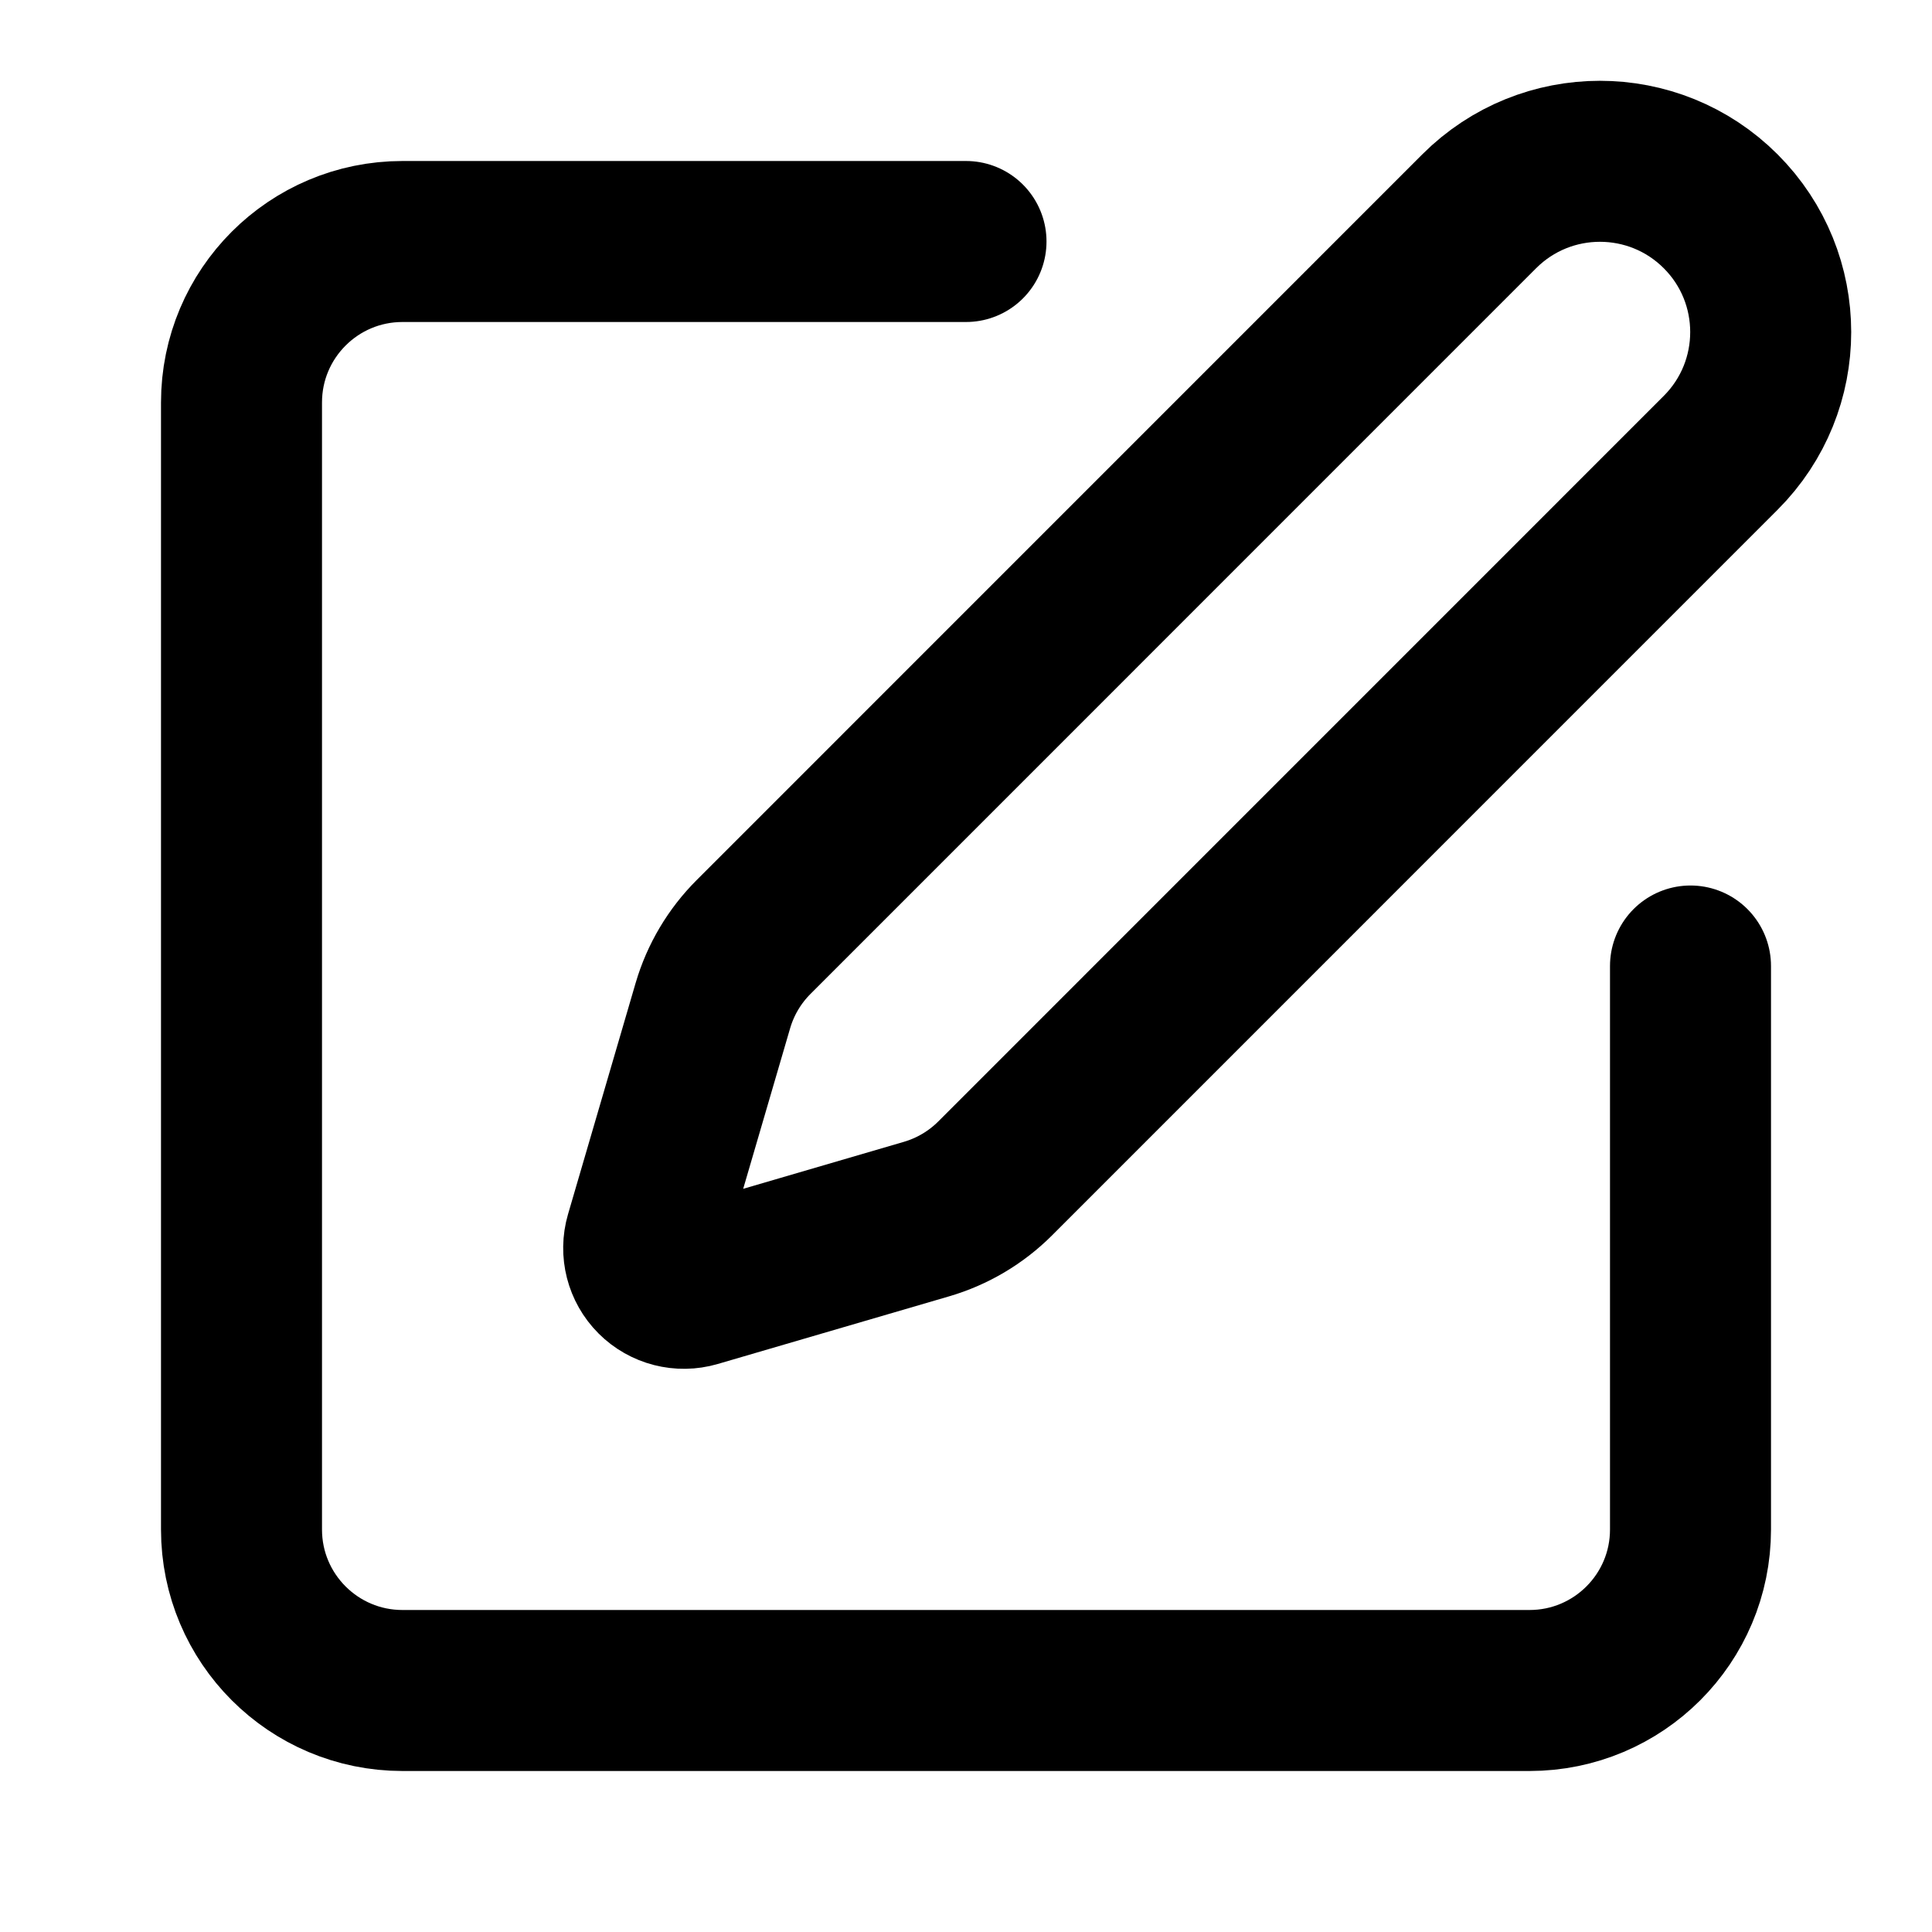
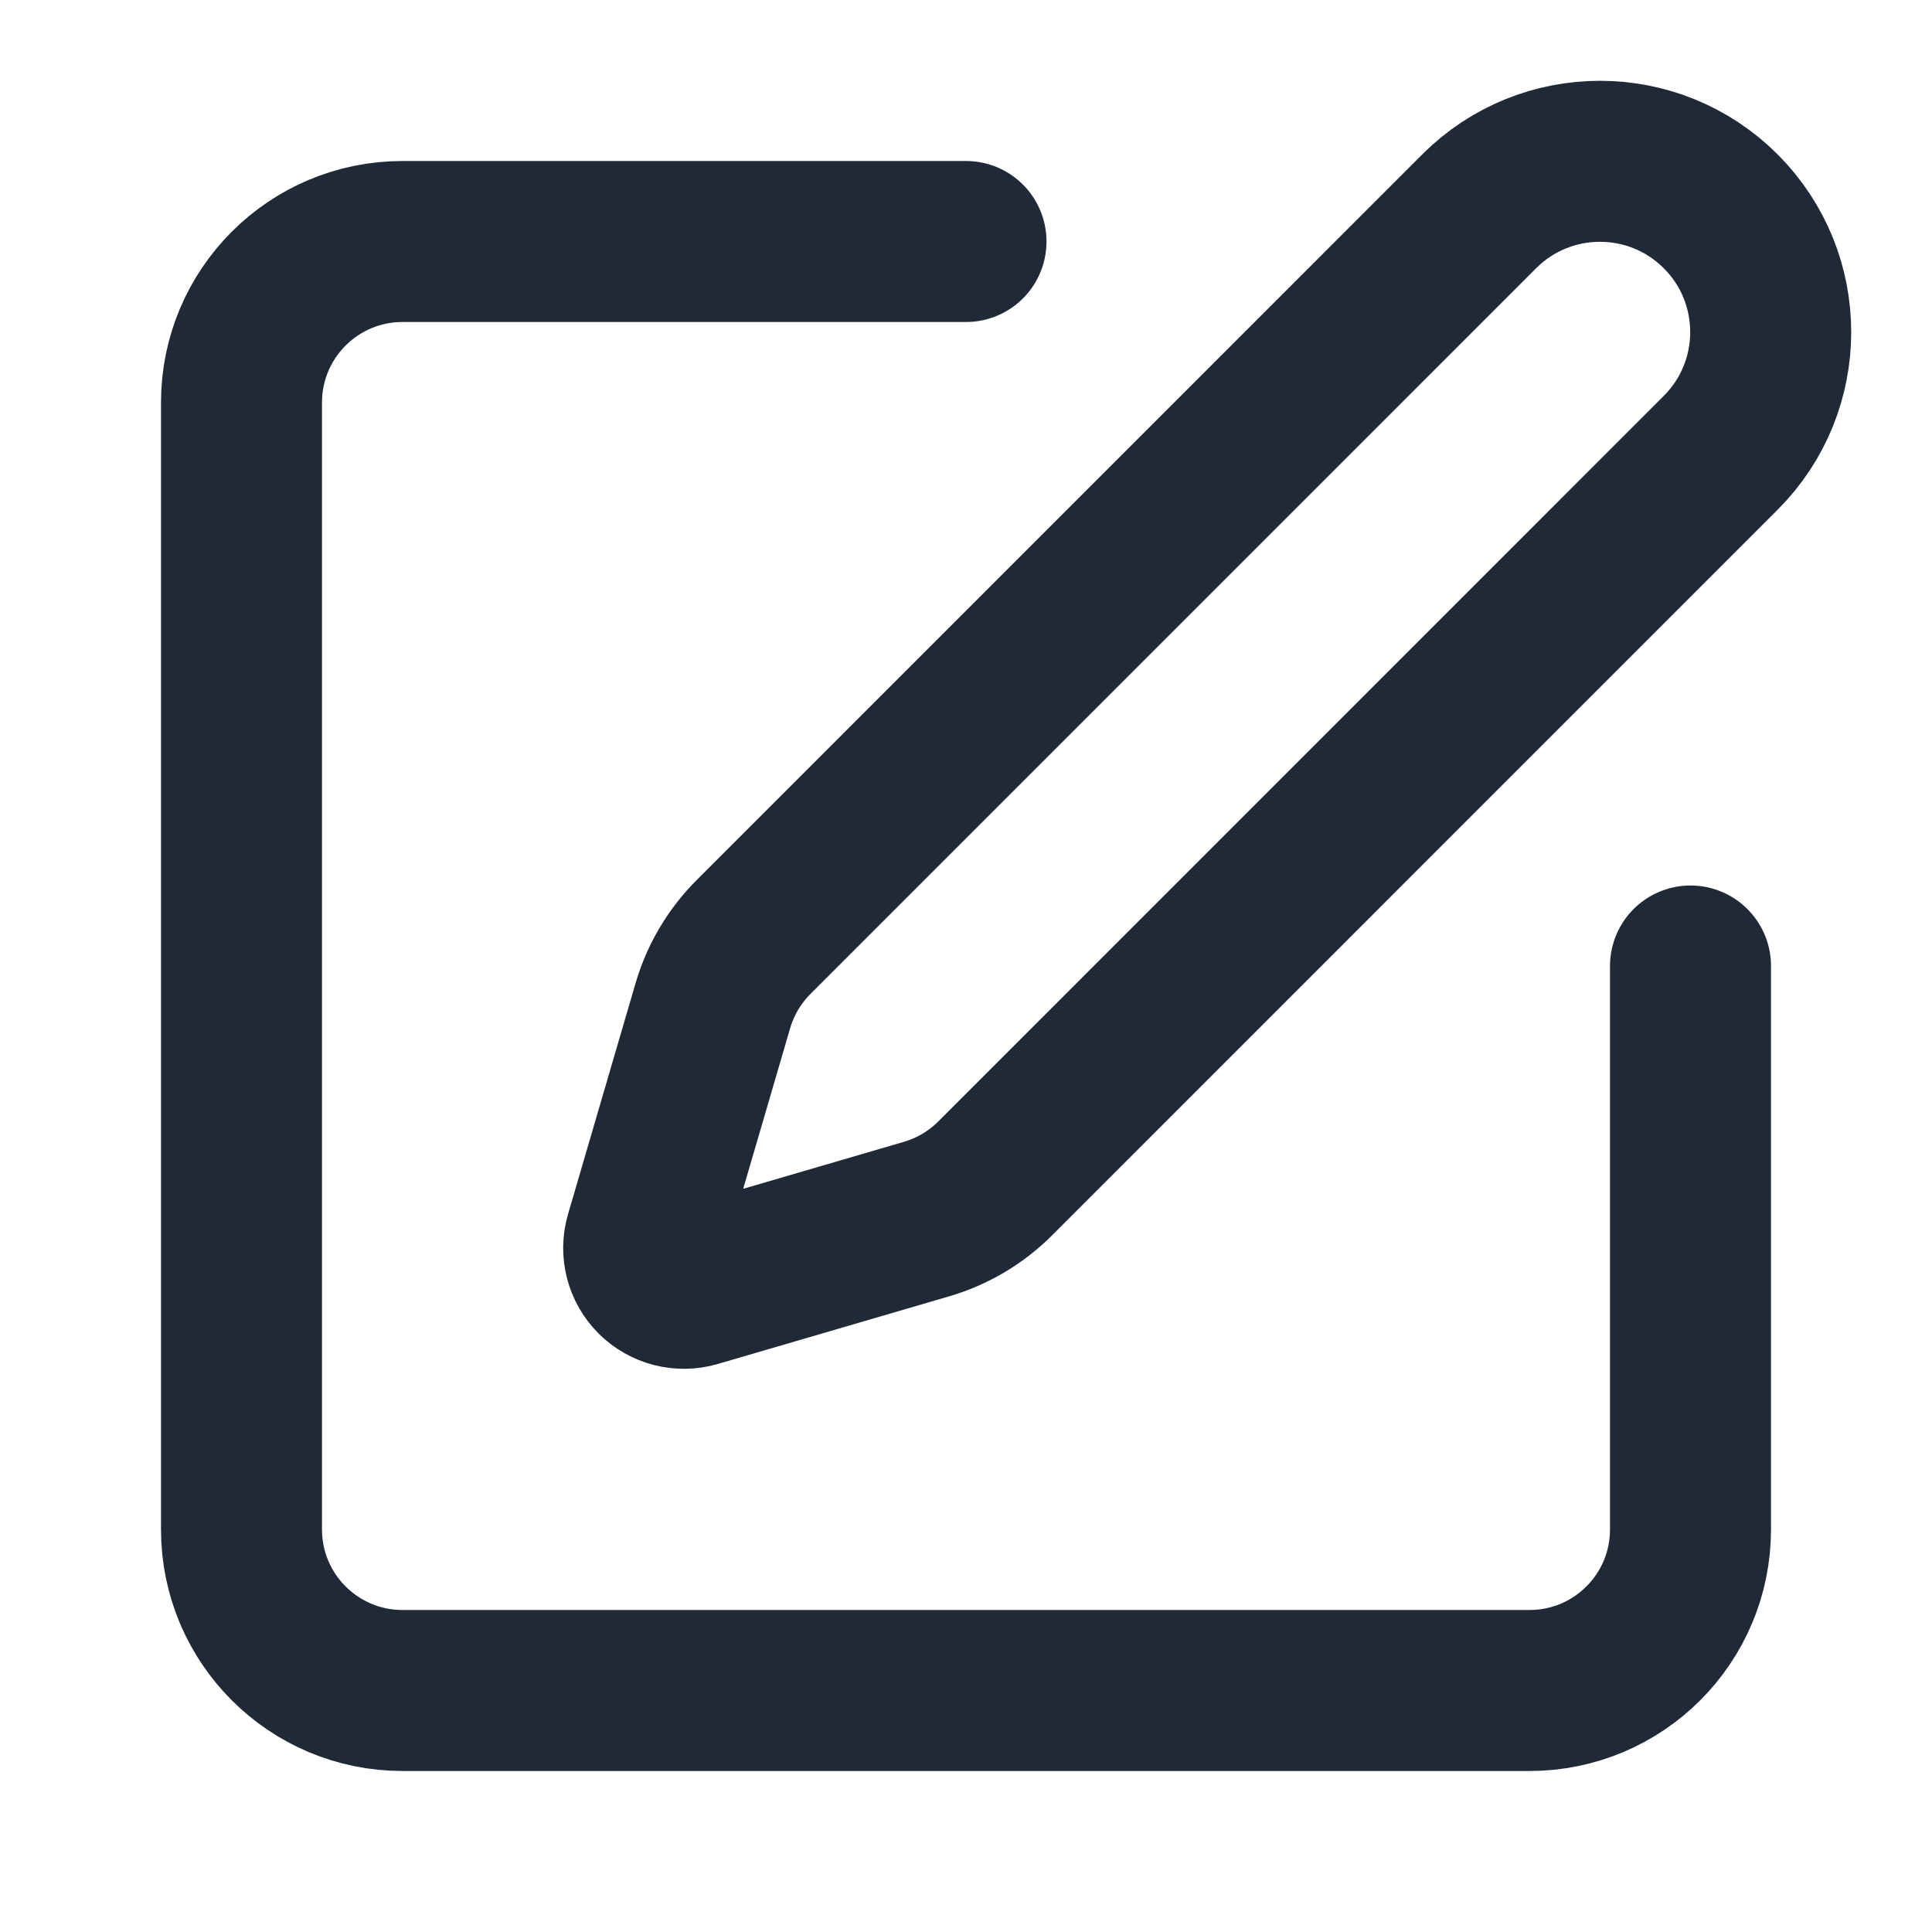
- <svg xmlns="http://www.w3.org/2000/svg" width="24" height="24" viewBox="0 0 24 24" fill="none" stroke="currentColor" stroke-width="2" stroke-linecap="round" stroke-linejoin="round">
+ <svg xmlns="http://www.w3.org/2000/svg" width="24" height="24" viewBox="0 0 24 24" fill="none" stroke="#1f2937" stroke-width="2" stroke-linecap="round" stroke-linejoin="round">
  <path d="M12 3H5a2 2 0 0 0-2 2v14a2 2 0 0 0 2 2h14a2 2 0 0 0 2-2v-7" />
  <path d="M18.375 2.625a1 1 0 0 1 3 3l-9.013 9.014a2 2 0 0 1-.853.505l-2.873.84a.5.5 0 0 1-.62-.62l.84-2.873a2 2 0 0 1 .506-.852z" />
</svg>
